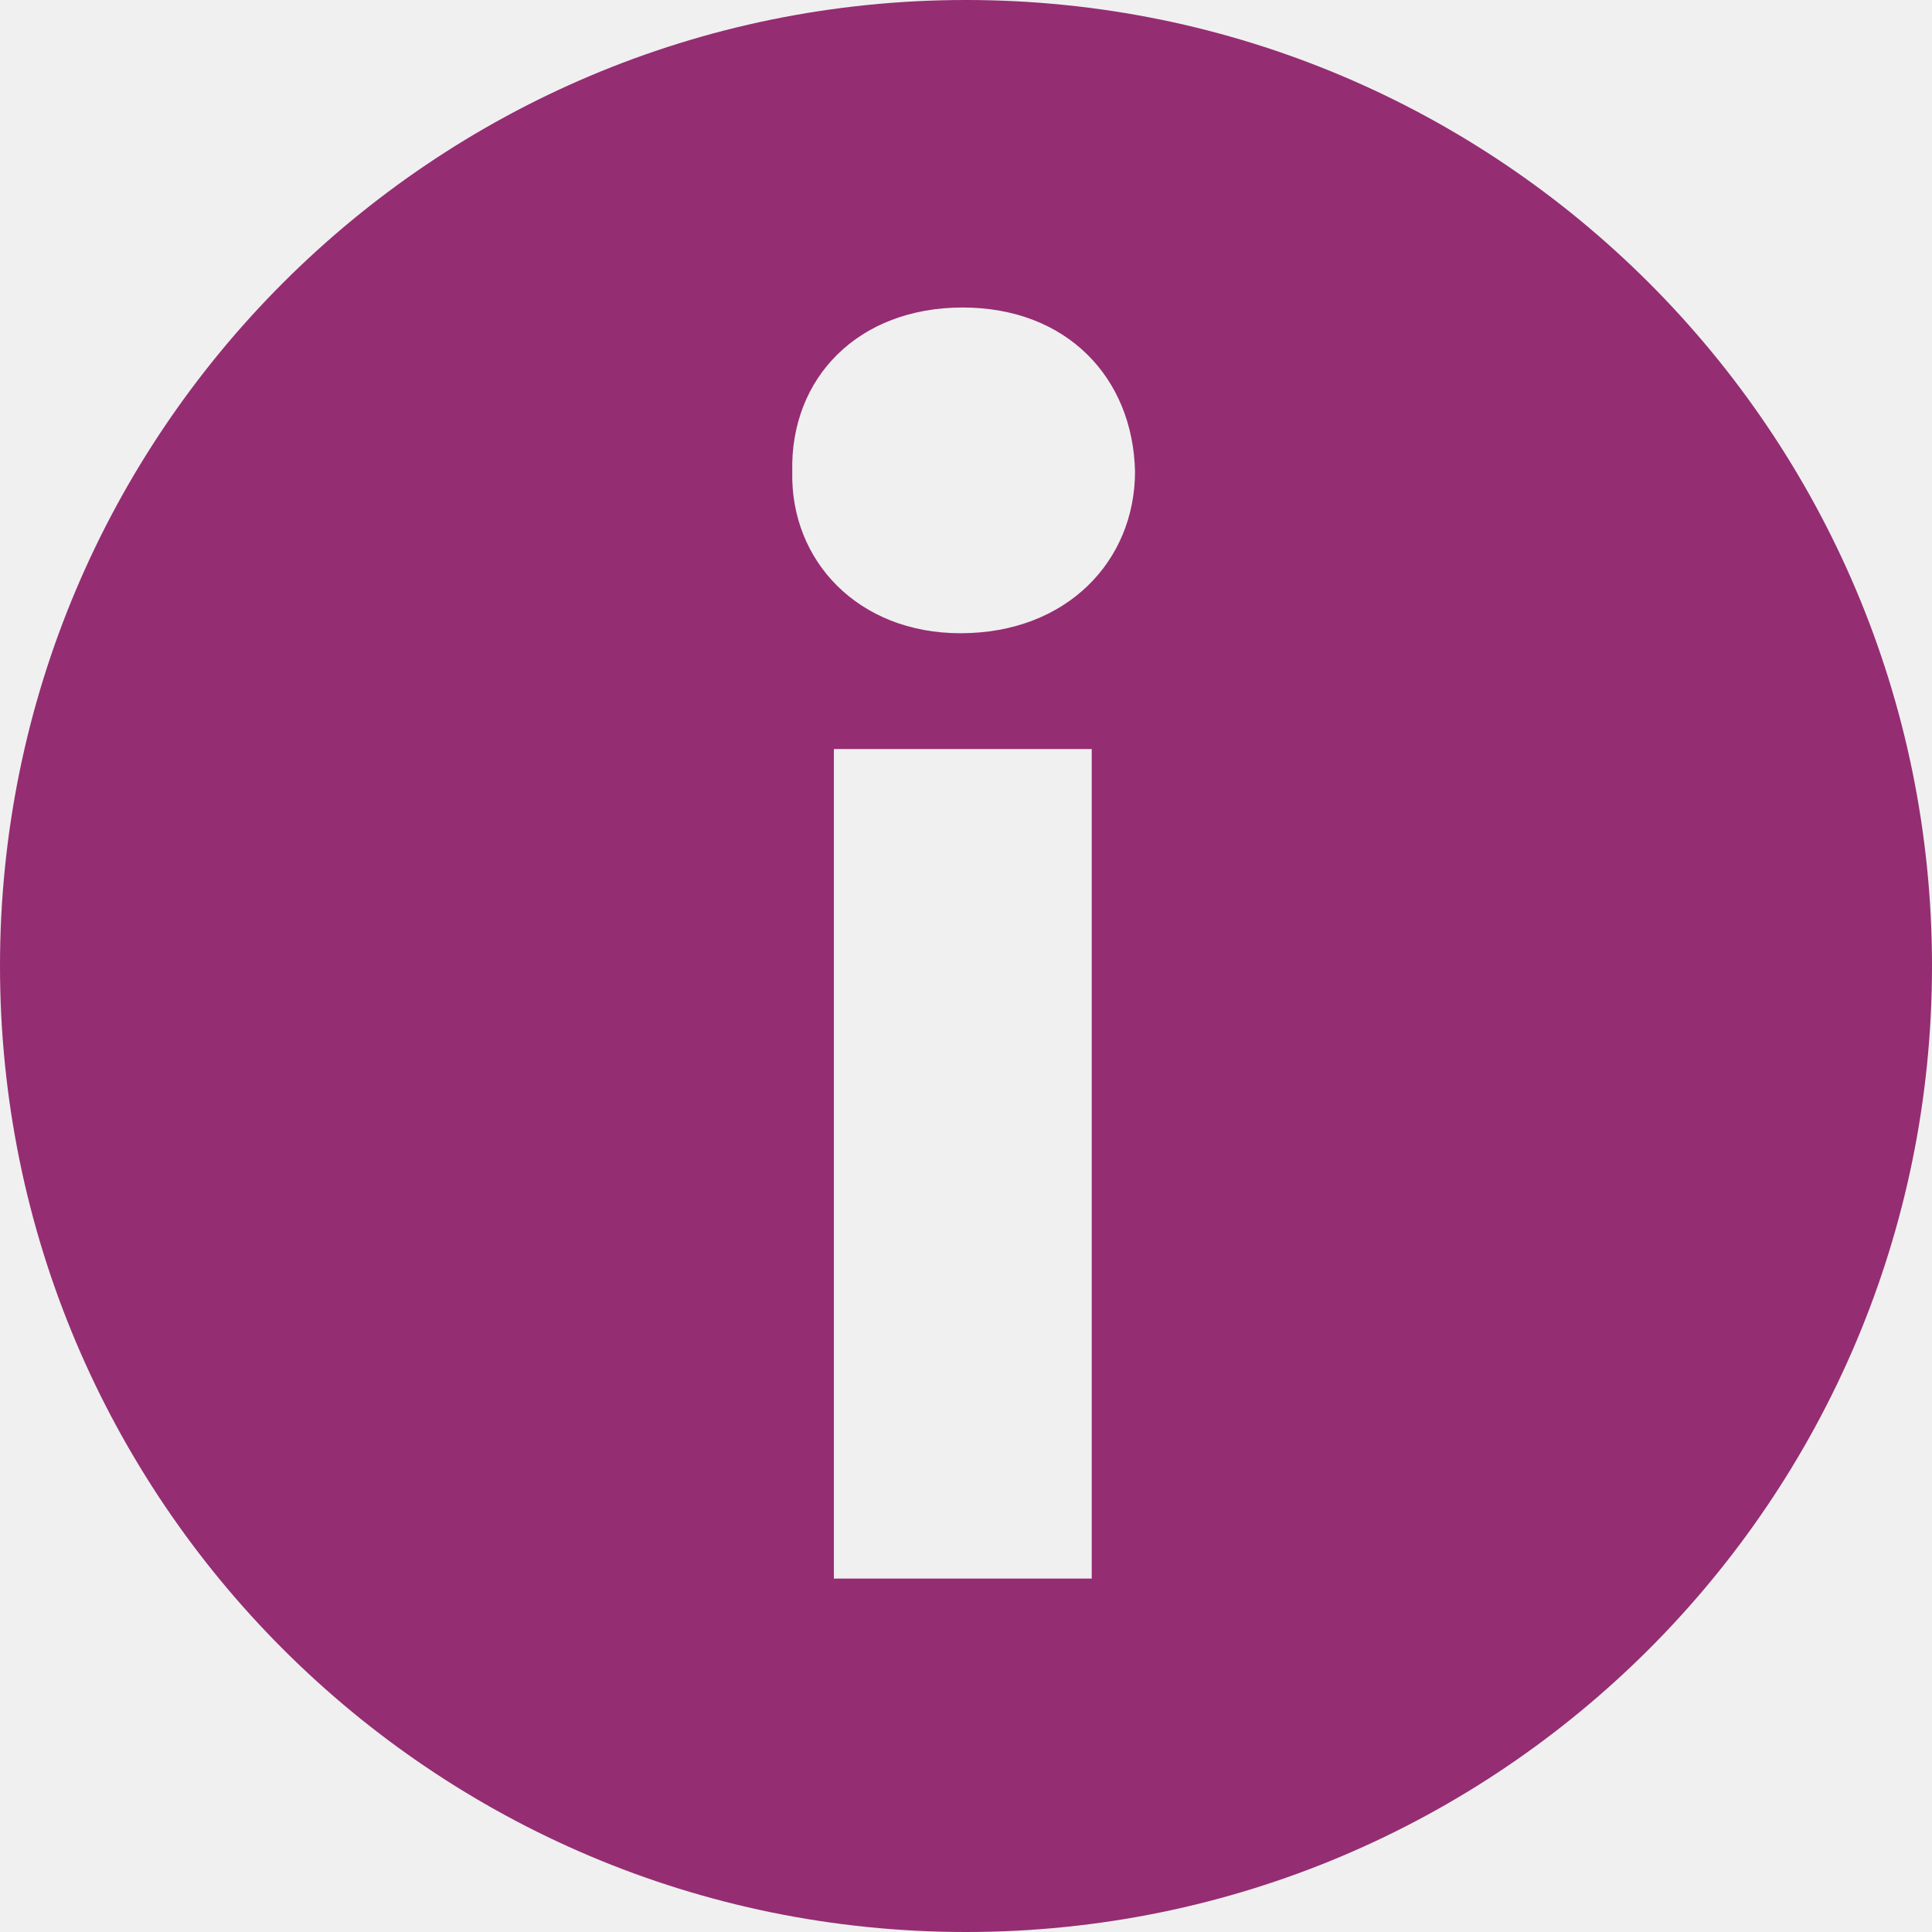
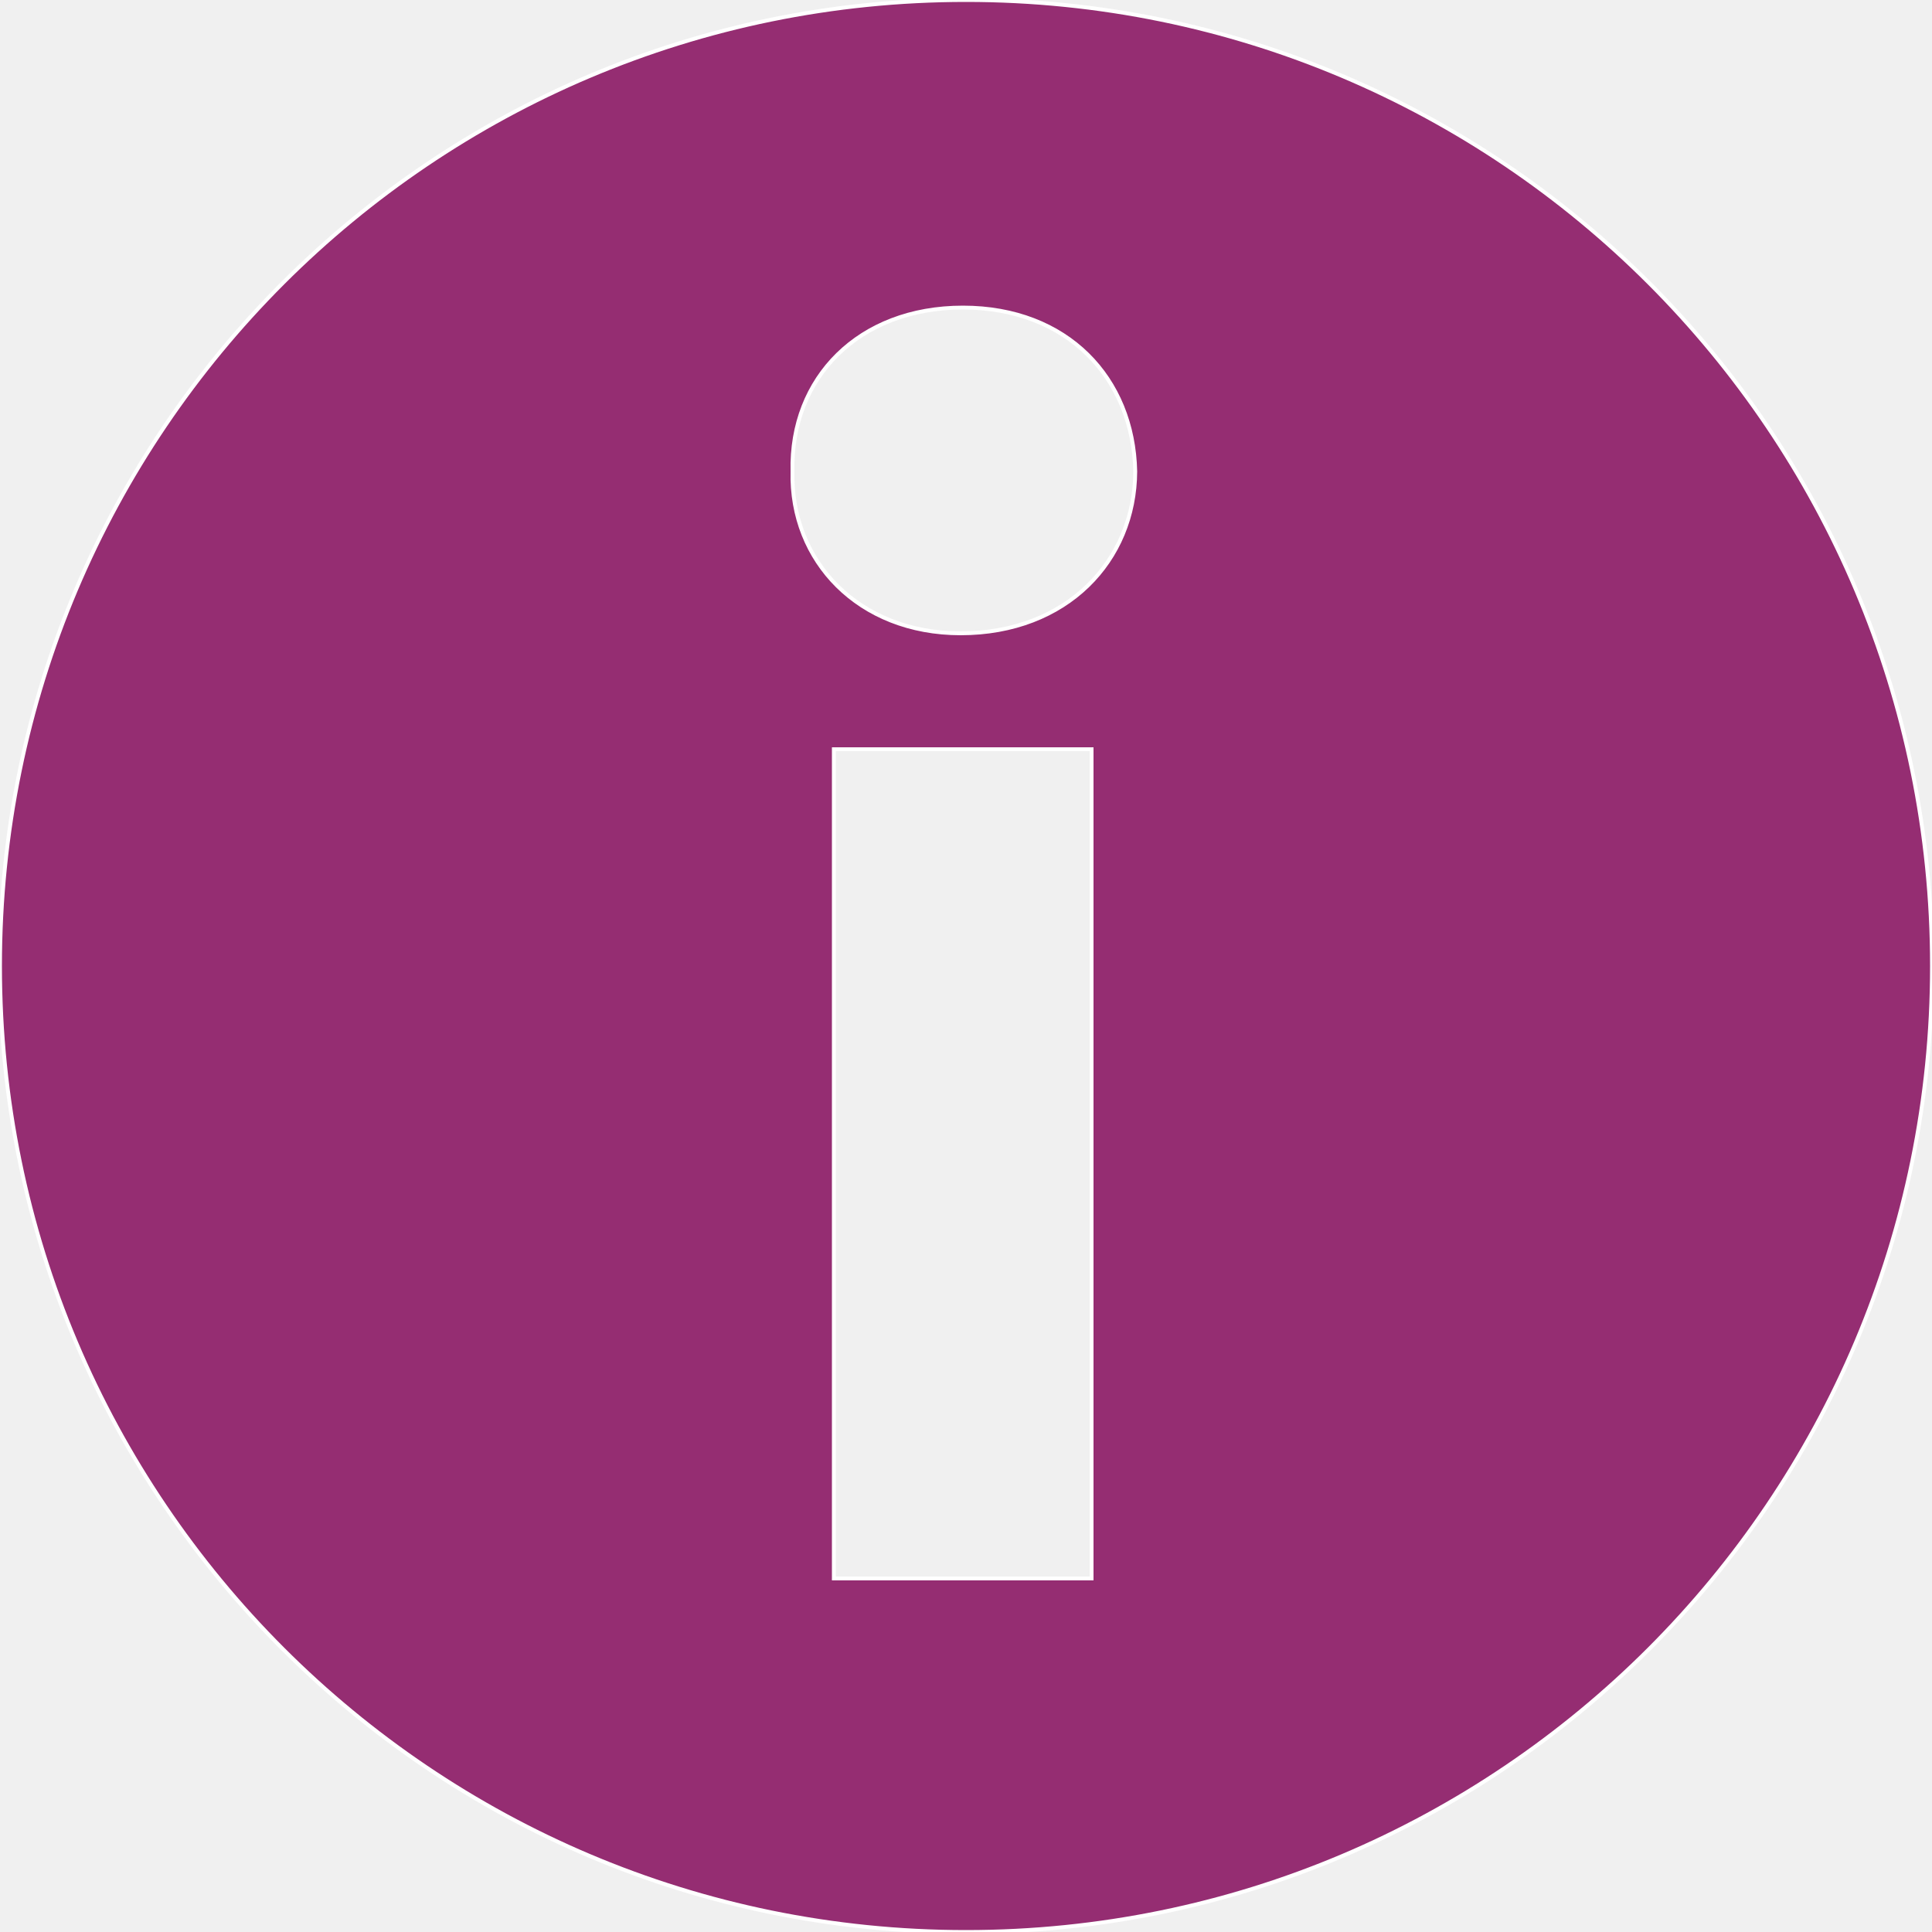
- <svg xmlns="http://www.w3.org/2000/svg" width="500px" height="500px" viewBox="0 0 500 500" version="1.1">
-   <defs />
-   <g id="Page-1" stroke="none" stroke-width="1" fill="none" fill-rule="evenodd">
-     <path d="M250,500 C388.071,500 500,388.071 500,250 C500,111.929 388.071,0 250,0 C111.929,0 0,111.929 0,250 C0,388.071 111.929,500 250,500 Z M282.537,408.537 L282.537,193.854 L215.805,193.854 L215.805,408.537 L282.537,408.537 Z M249.116,79.583 C222.119,79.583 204.488,97.765 205.039,122.007 C204.488,145.148 222.119,163.88 248.565,163.88 C276.113,163.88 293.744,145.148 293.744,122.007 C293.193,97.765 276.113,79.583 249.116,79.583 Z" id="Oval-8" fill="#952D72" />
-   </g>
+ <svg xmlns="http://www.w3.org/2000/svg" version="1.1" id="Layer_1" x="0px" y="0px" width="500px" height="500px" viewBox="94 -184 500 500" enable-background="new 94 -184 500 500" xml:space="preserve">
+   <path fill="#952D72" stroke="#FFFFFF" stroke-miterlimit="10" d="M344-184C205.9-184,94-72.1,94,66s111.9,250,250,250   S594,204.1,594,66S482.1-184,344-184z M376.5,224.5h-66.7V9.9h66.7V224.5z M342.6-20.1c-26.4,0-44.1-18.7-43.5-41.9   c-0.6-24.2,17.1-42.4,44.1-42.4c27,0,44.1,18.2,44.6,42.4C387.7-38.9,370.1-20.1,342.6-20.1z" />
</svg>
